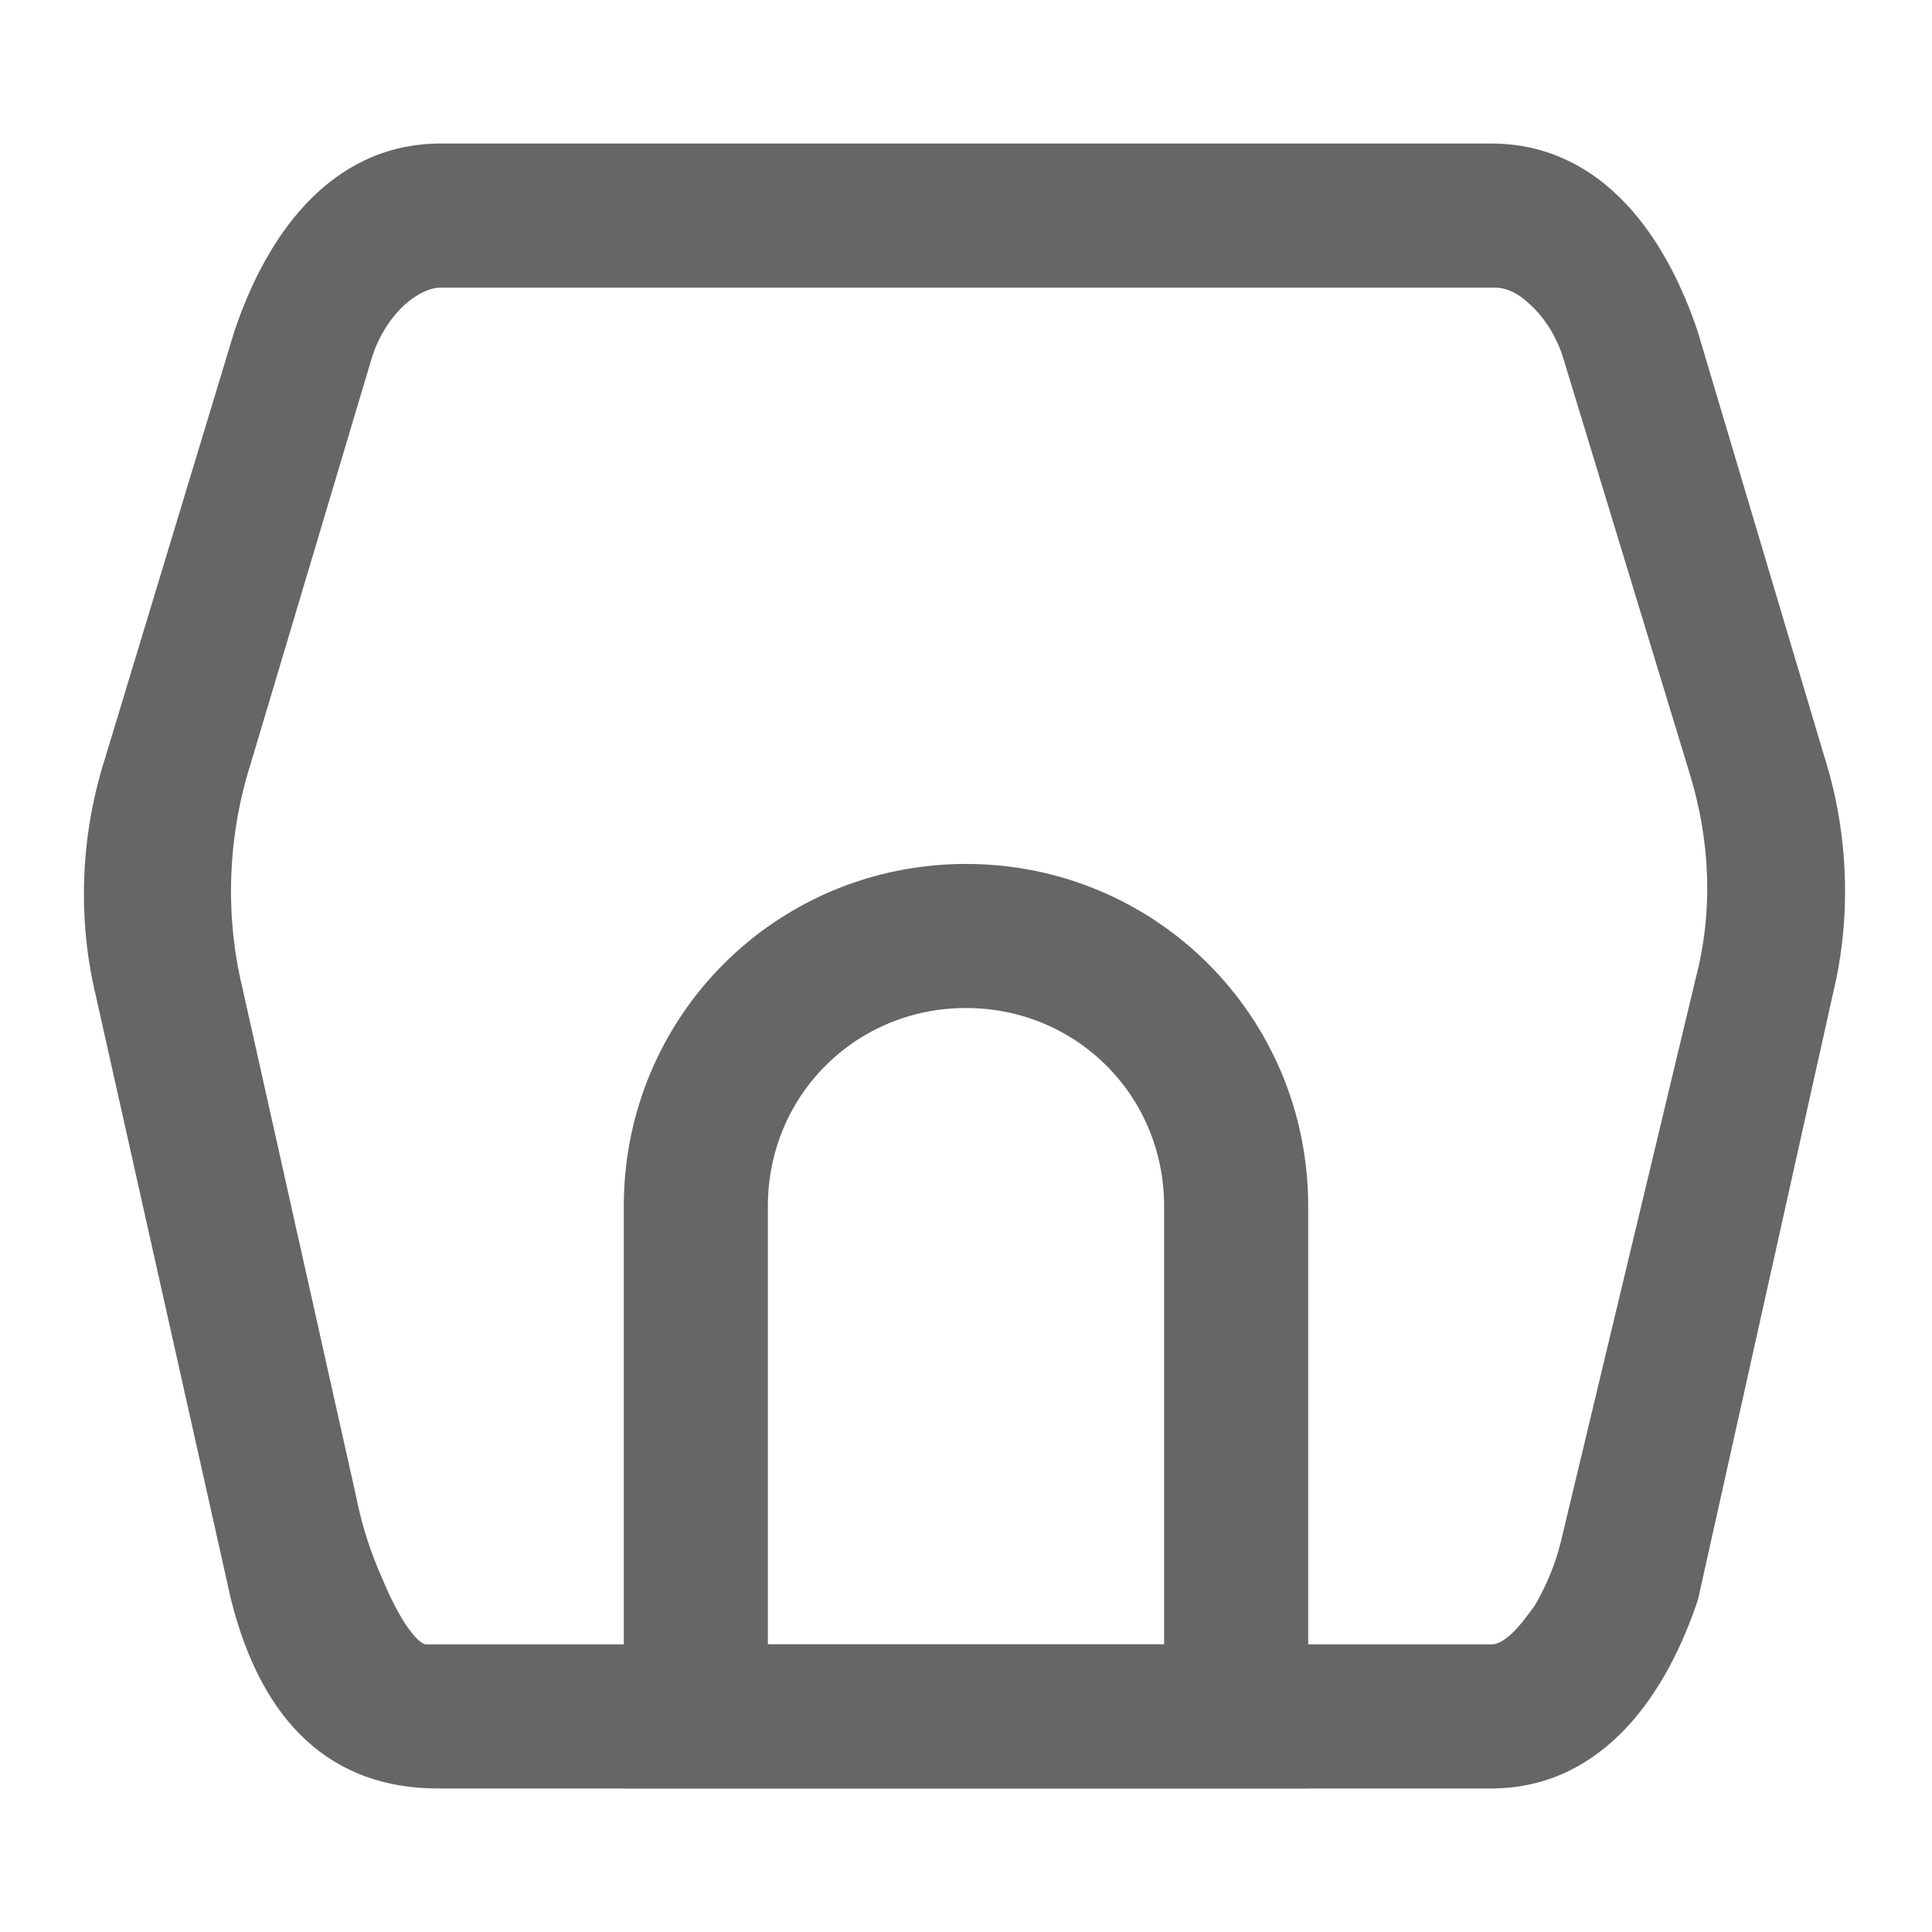
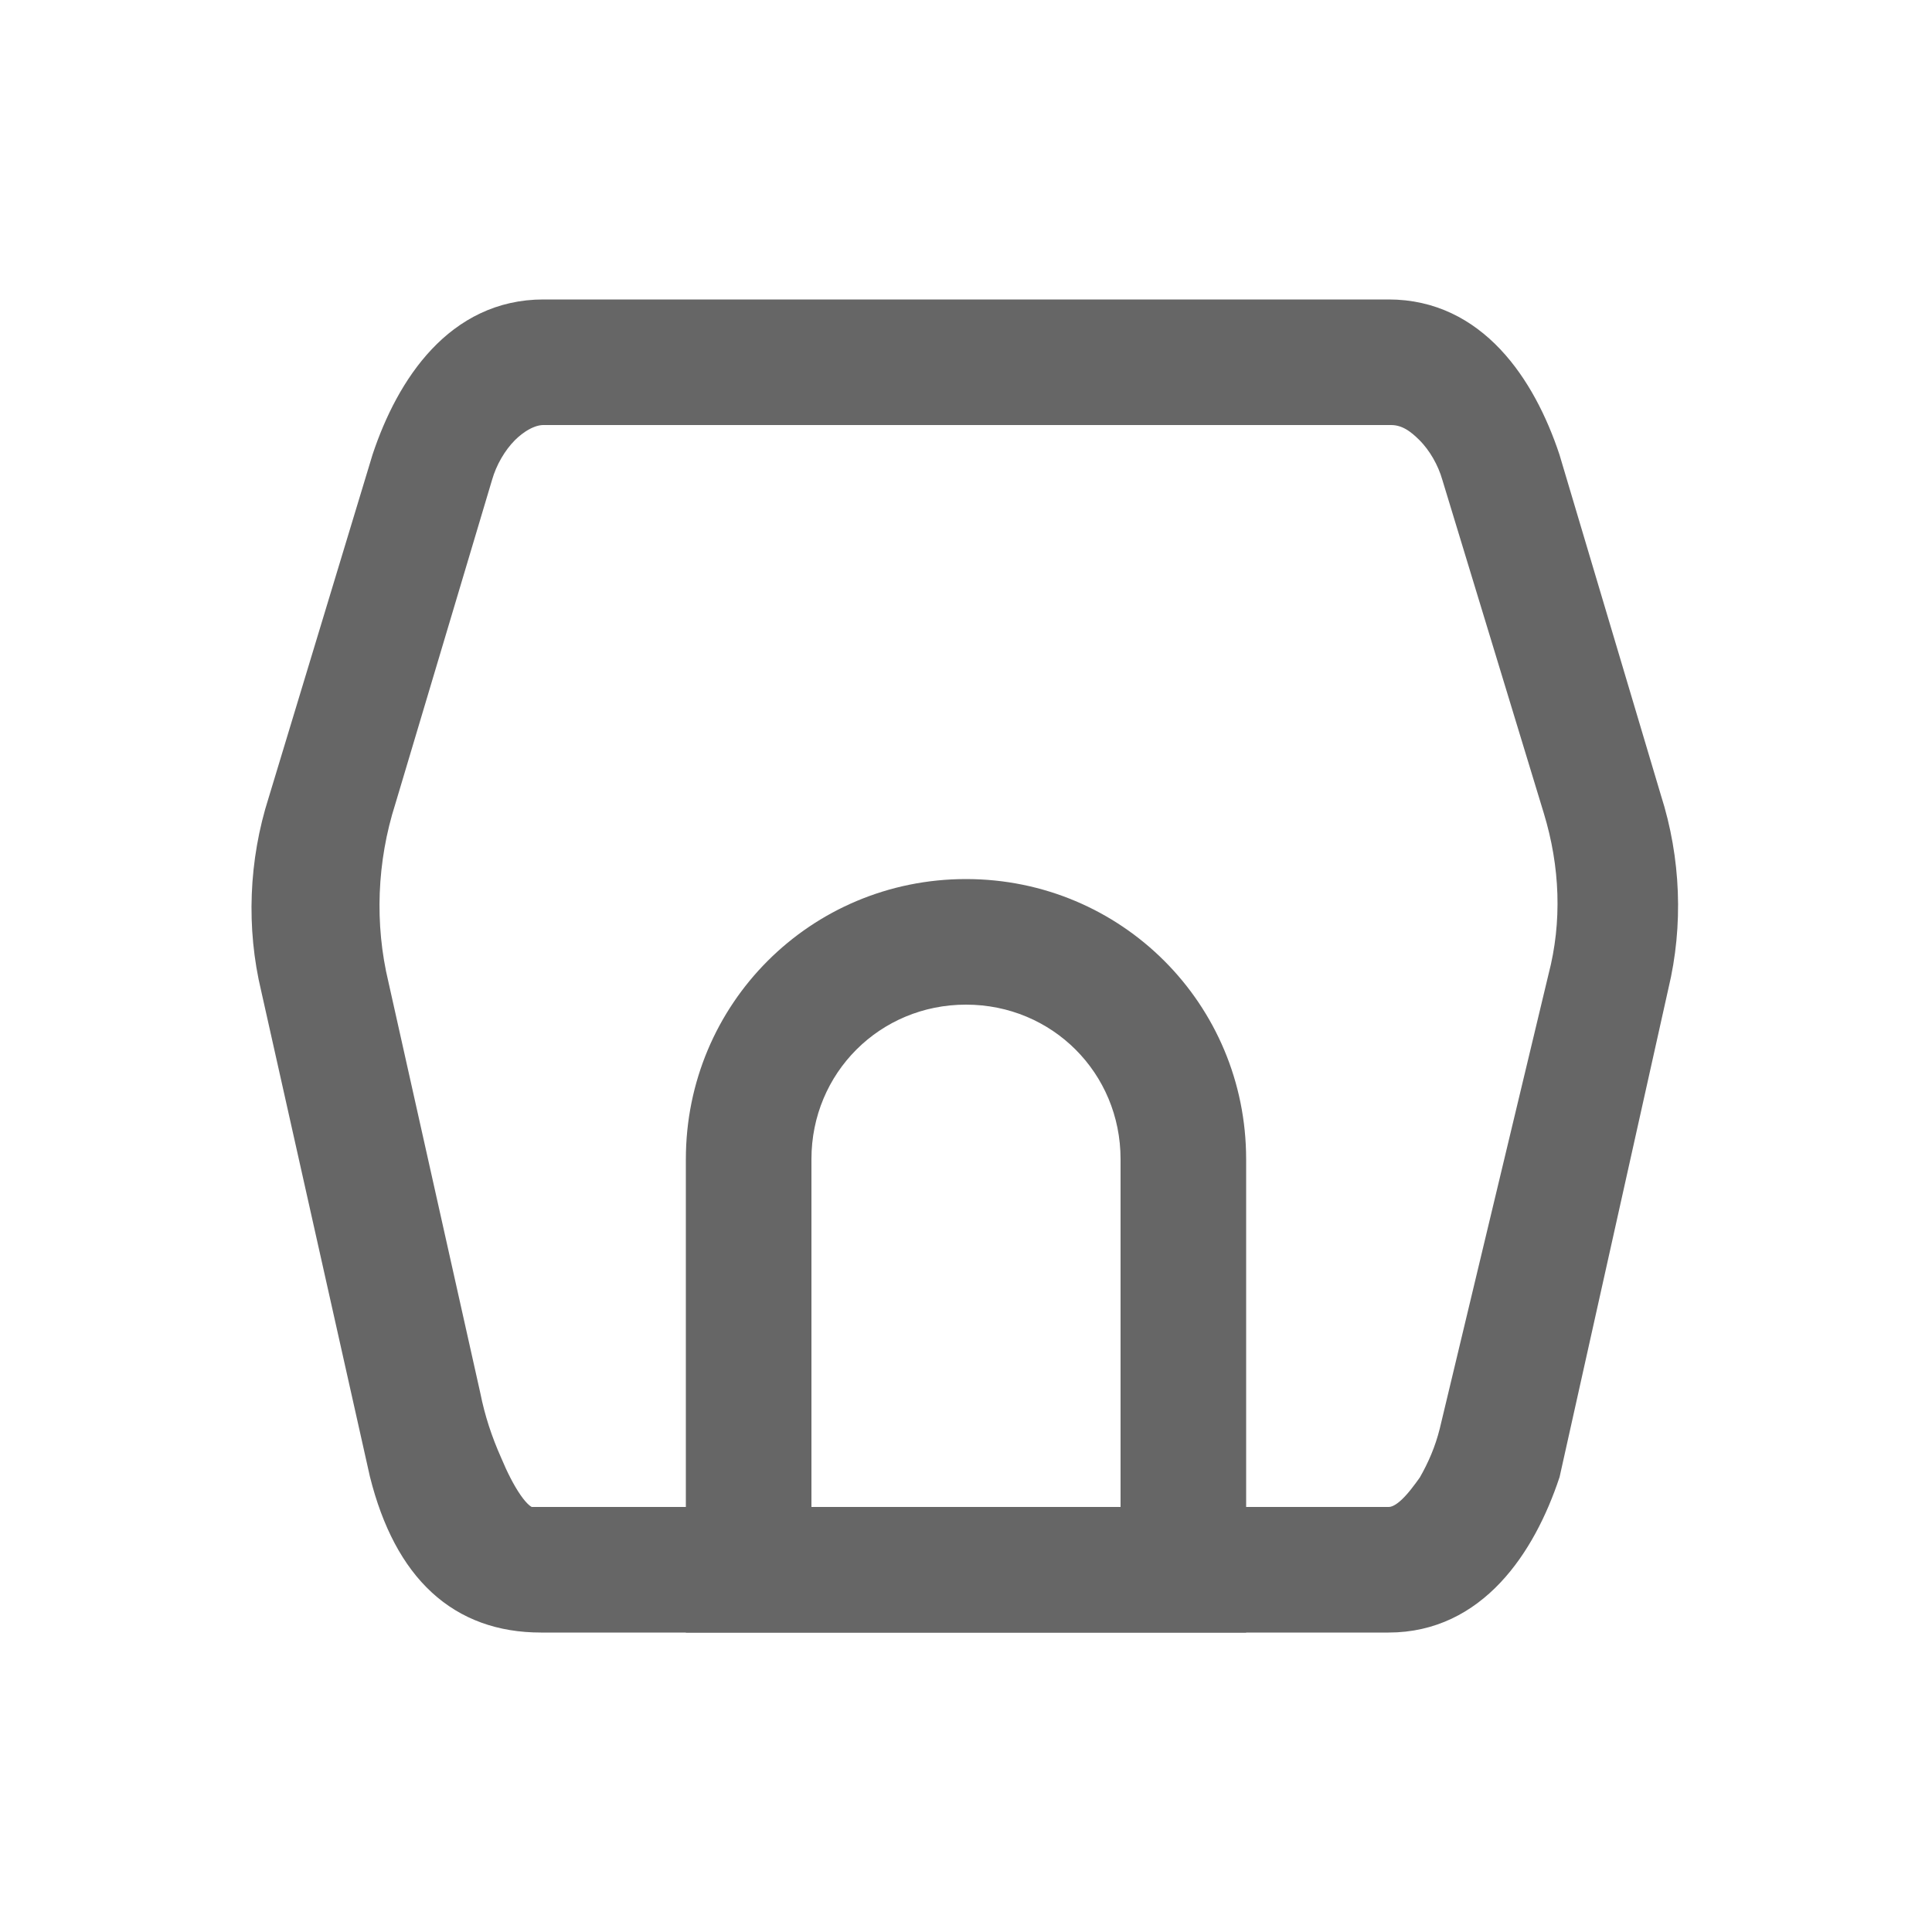
<svg xmlns="http://www.w3.org/2000/svg" viewBox="0 0 24 24" fill="none">
-   <g transform="matrix(1.118644 0 0 1.118644 -1.423729 -1.423729)">
-     <g transform="matrix(1.333333 0 0 1.333333 0 0)">
-       <g id="å°é¢-æ¥çå® ç©è¯¦æ- ">
-         <g id="Group 1321317700">
-           <g id="Frame 1171275058">
-             <g id="Frame 1171276826">
-               <g id="Frame">
-                 <path id="Vector" d="M11.75 11V15.75H6.25V11C6.25 9.475 7.475 8.25 9 8.25C10.525 8.25 11.75 9.475 11.75 11ZM7.25 14.75H10.75V11C10.75 10.025 9.975 9.25 9 9.25C8.025 9.25 7.25 10.025 7.25 11V14.75Z" fill="#666666" stroke="#666666" stroke-width="0.2" />
-                 <path id="Vector_2" d="M15 3.75L16.05 7.275C16.25 7.9 16.275 8.575 16.125 9.2L15 14.25C14.75 15 14.25 15.75 13.375 15.75H4.6C3.775 15.75 3.225 15.25 2.975 14.25L1.85 9.225C1.7 8.6 1.725 7.925 1.925 7.3L3 3.75C3.25 3 3.75 2.25 4.625 2.25H13.375C14.25 2.25 14.75 3 15 3.75ZM4.5 14.75H13.375C13.55 14.75 13.7 14.55 13.825 14.375C13.925 14.2 14 14.025 14.05 13.825L15.175 9.125C15.325 8.55 15.3 7.95 15.125 7.375L14.075 3.925C14.025 3.75 13.925 3.575 13.8 3.45C13.7 3.35 13.575 3.25 13.4 3.25H4.625C4.475 3.25 4.325 3.35 4.225 3.45C4.1 3.575 4 3.75 3.95 3.925L2.95 7.275C2.75 7.9 2.725 8.575 2.875 9.2L3.825 13.45C3.875 13.7 3.95 13.925 4.05 14.15C4.175 14.45 4.35 14.75 4.5 14.75Z" fill="#666666" stroke="#666666" stroke-width="0.2" />
-               </g>
-             </g>
+   <g transform="matrix(1.2 0 0 1.2 1.2 1.2)">
+     <g id="Group 1321317700">
+       <g id="Frame 1171275058">
+         <g id="Frame 1171276826">
+           <g id="Frame">
+             <path id="Vector" d="M11.75 11V15.75H6.25V11C6.25 9.475 7.475 8.25 9 8.25C10.525 8.25 11.75 9.475 11.75 11ZM7.25 14.75H10.75V11C10.75 10.025 9.975 9.25 9 9.25C8.025 9.25 7.25 10.025 7.25 11V14.75Z" fill="#666666" stroke="#666666" stroke-width="0.3" />
+             <path id="Vector_2" d="M15 3.75L16.05 7.275C16.25 7.9 16.275 8.575 16.125 9.2L15 14.25C14.75 15 14.25 15.75 13.375 15.75H4.6C3.775 15.75 3.225 15.25 2.975 14.25L1.85 9.225C1.7 8.6 1.725 7.925 1.925 7.3L3 3.75C3.25 3 3.75 2.25 4.625 2.25H13.375C14.25 2.25 14.75 3 15 3.75ZM4.5 14.75H13.375C13.55 14.75 13.7 14.55 13.825 14.375C13.925 14.2 14 14.025 14.05 13.825L15.175 9.125C15.325 8.55 15.3 7.95 15.125 7.375L14.075 3.925C14.025 3.75 13.925 3.575 13.8 3.45C13.7 3.35 13.575 3.25 13.4 3.25H4.625C4.475 3.25 4.325 3.35 4.225 3.45C4.1 3.575 4 3.75 3.95 3.925L2.95 7.275C2.75 7.9 2.725 8.575 2.875 9.2L3.825 13.45C3.875 13.7 3.95 13.925 4.05 14.15C4.175 14.45 4.35 14.75 4.5 14.75Z" fill="#666666" stroke="#666666" stroke-width="0.3" />
          </g>
        </g>
      </g>
    </g>
  </g>
</svg>
